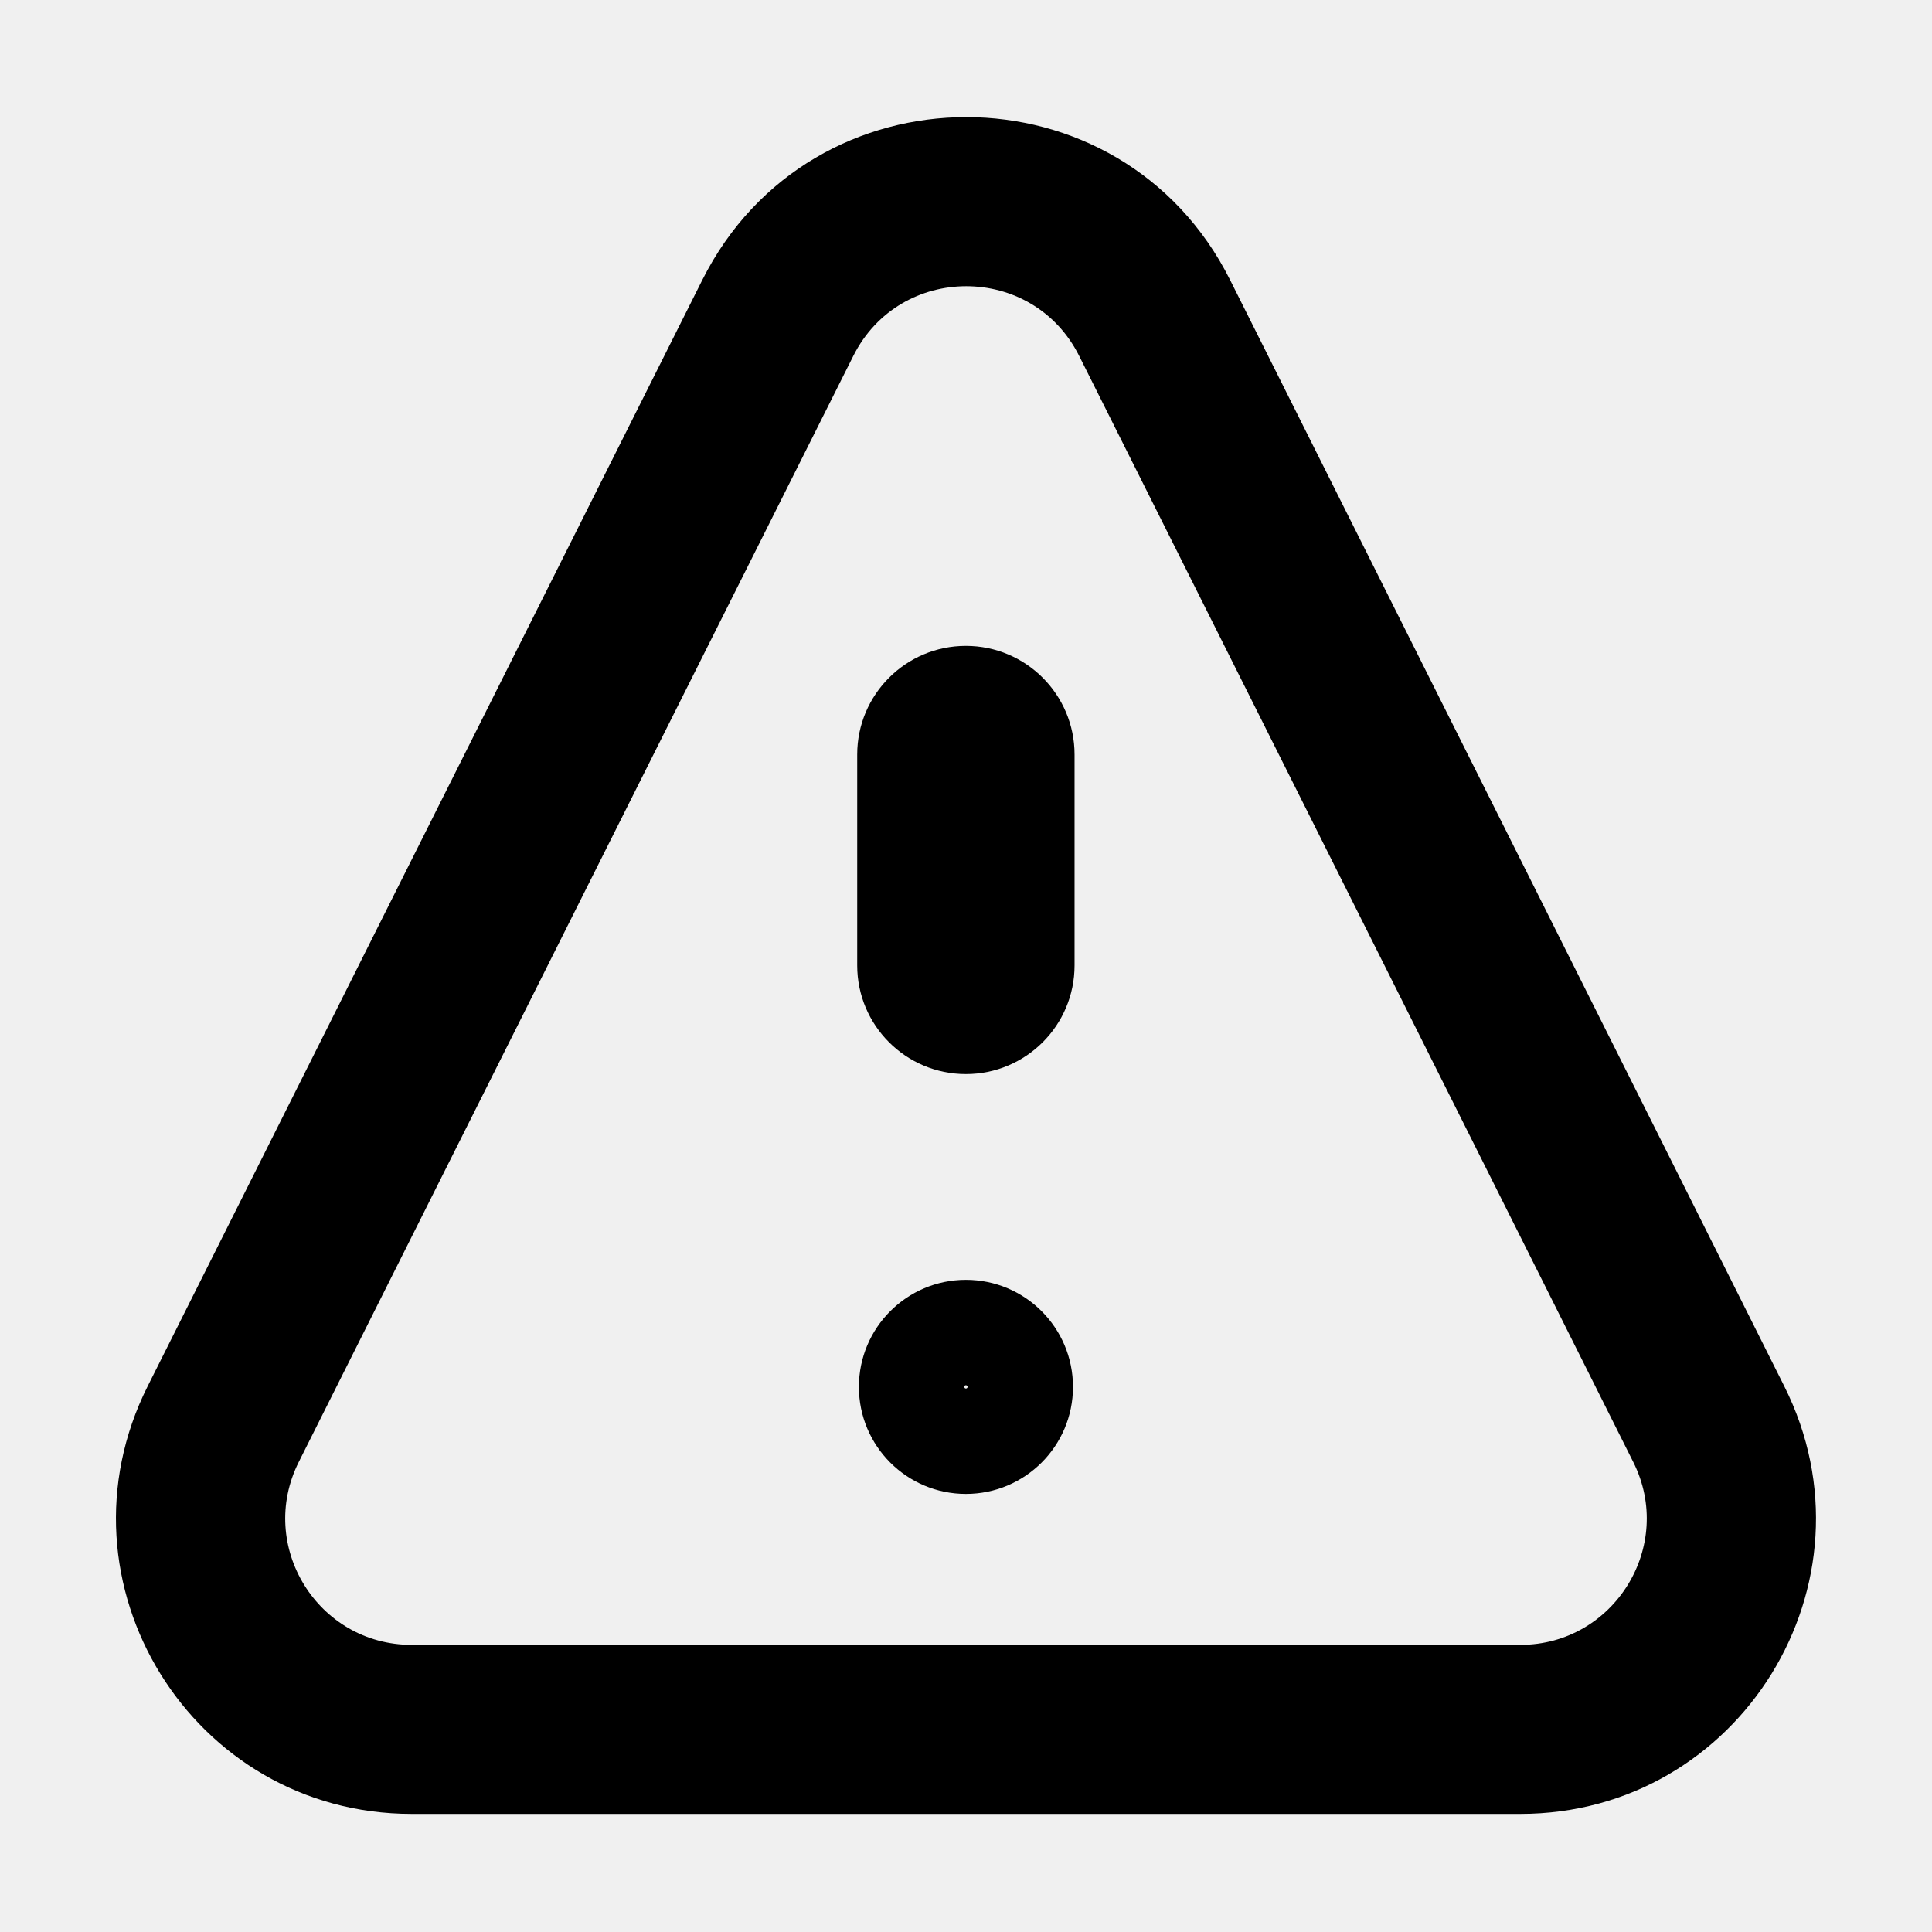
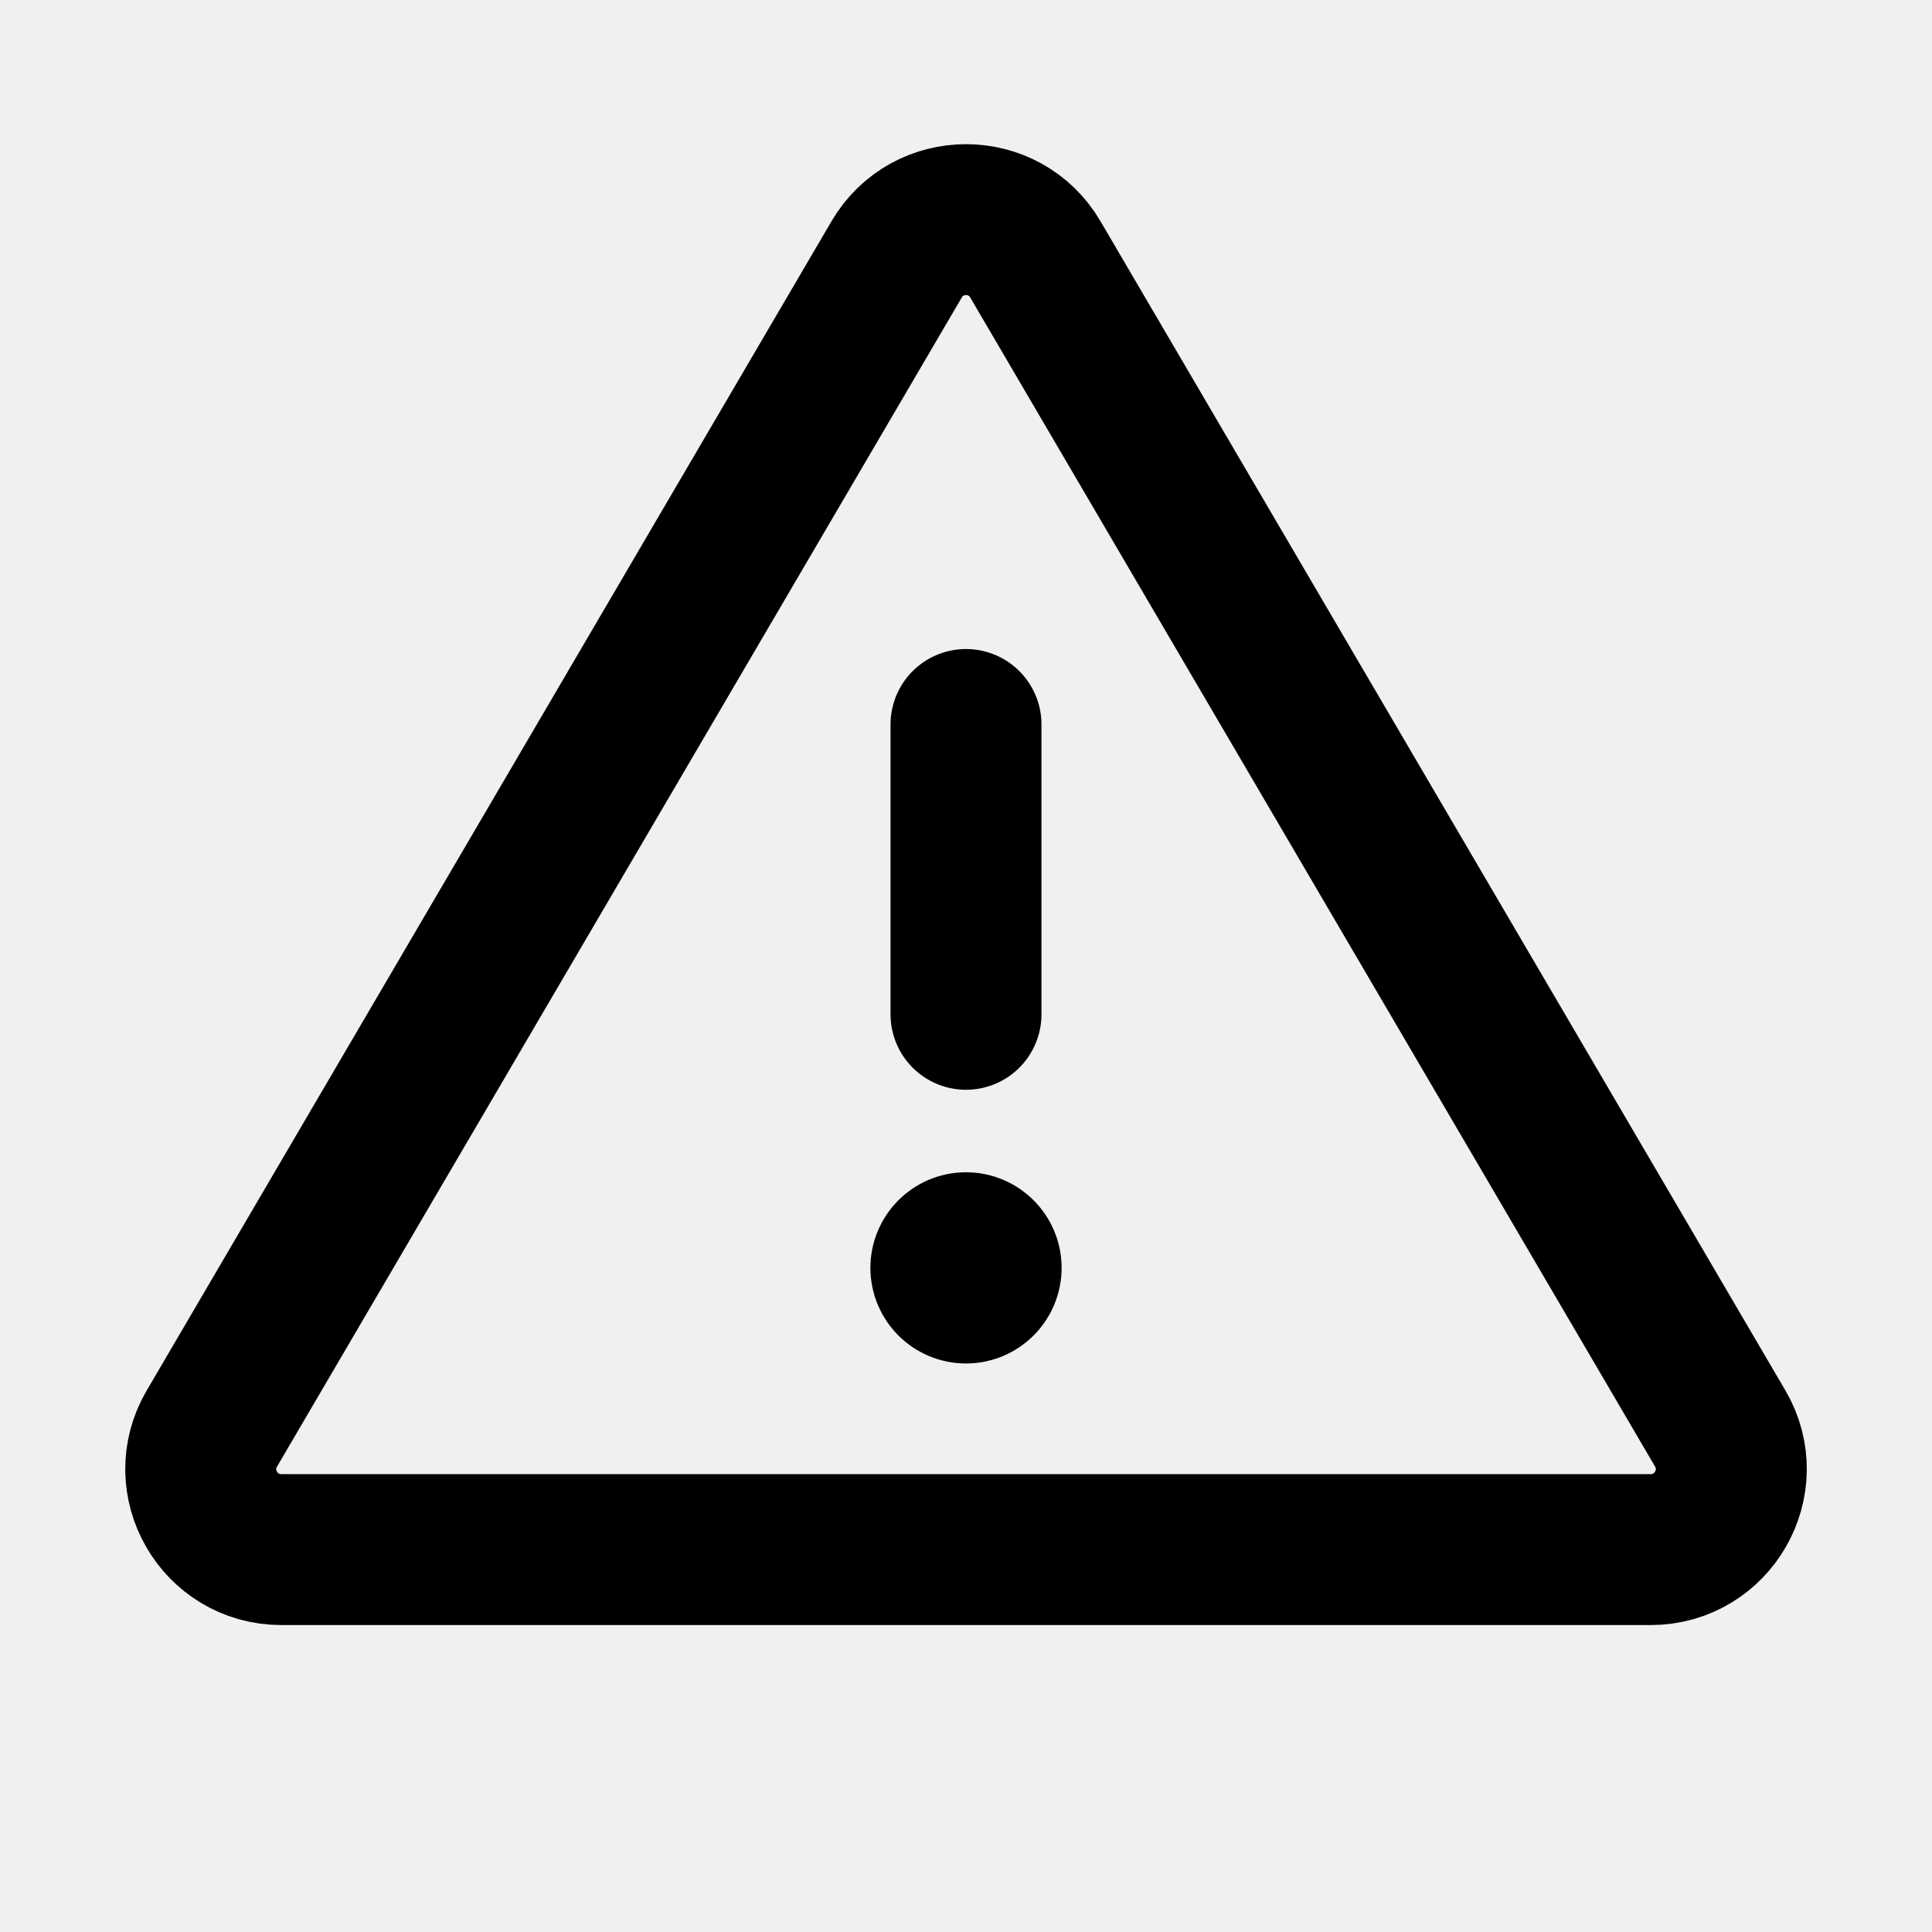
- <svg width="16" height="16" viewBox="0 0 16 16" fill="none">
+ <svg xmlns="http://www.w3.org/2000/svg" width="16" height="16" viewBox="0 0 16 16" fill="none">
  <g clip-path="url(#clip0_338_159)">
-     <path fill-rule="evenodd" clip-rule="evenodd" d="M8.937 2.947C8.551 2.178 7.453 2.178 7.067 2.947L2.474 12.108C2.126 12.803 2.631 13.622 3.409 13.622H12.591C13.368 13.622 13.874 12.803 13.526 12.108L8.937 2.947ZM5.816 2.319C6.718 0.52 9.287 0.52 10.188 2.32L14.777 11.481C15.592 13.107 14.409 15.022 12.591 15.022H3.409C1.59 15.022 0.407 13.107 1.223 11.48L5.816 2.319ZM7.999 5.349C8.496 5.349 8.899 5.752 8.899 6.249V7.995C8.899 8.492 8.496 8.895 7.999 8.895C7.502 8.895 7.099 8.492 7.099 7.995V6.249C7.099 5.752 7.502 5.349 7.999 5.349ZM8.013 11.486C8.013 11.487 8.012 11.489 8.012 11.491C8.011 11.493 8.01 11.494 8.009 11.495C8.008 11.496 8.007 11.497 8.005 11.498C8.002 11.499 8 11.499 7.999 11.499C7.998 11.499 7.996 11.499 7.994 11.498C7.992 11.497 7.99 11.496 7.99 11.495C7.989 11.494 7.988 11.493 7.987 11.491C7.986 11.489 7.986 11.487 7.986 11.486C7.986 11.485 7.986 11.484 7.986 11.483C7.986 11.482 7.986 11.481 7.987 11.48C7.987 11.479 7.988 11.478 7.988 11.477C7.989 11.477 7.989 11.476 7.99 11.476C7.99 11.475 7.992 11.474 7.994 11.473C7.996 11.472 7.998 11.472 7.999 11.472C8 11.472 8.001 11.472 8.003 11.473C8.003 11.473 8.004 11.473 8.005 11.473C8.005 11.474 8.006 11.474 8.006 11.474C8.007 11.475 8.008 11.475 8.009 11.476C8.01 11.477 8.011 11.478 8.012 11.48C8.012 11.482 8.013 11.485 8.013 11.486ZM7.999 10.599C7.51 10.599 7.113 10.996 7.113 11.486C7.113 11.975 7.51 12.372 7.999 12.372C8.489 12.372 8.886 11.975 8.886 11.486C8.886 10.996 8.489 10.599 7.999 10.599Z" fill="black" />
+     <path d="M8 6V8.4M8 10.5V10.493M7.425 2.149L1.755 11.83C1.494 12.274 1.815 12.833 2.33 12.833H13.67C14.185 12.833 14.506 12.274 14.246 11.83L8.575 2.149C8.318 1.709 7.682 1.709 7.425 2.149ZM8.167 10.5C8.167 10.592 8.092 10.667 8 10.667C7.908 10.667 7.833 10.592 7.833 10.5C7.833 10.408 7.908 10.333 8 10.333C8.092 10.333 8.167 10.408 8.167 10.5Z" stroke="black" stroke-width="1.25" stroke-linecap="round" />
  </g>
  <defs>
    <clipPath id="clip0_338_159">
      <rect width="16" height="16" fill="white" />
    </clipPath>
  </defs>
</svg>
